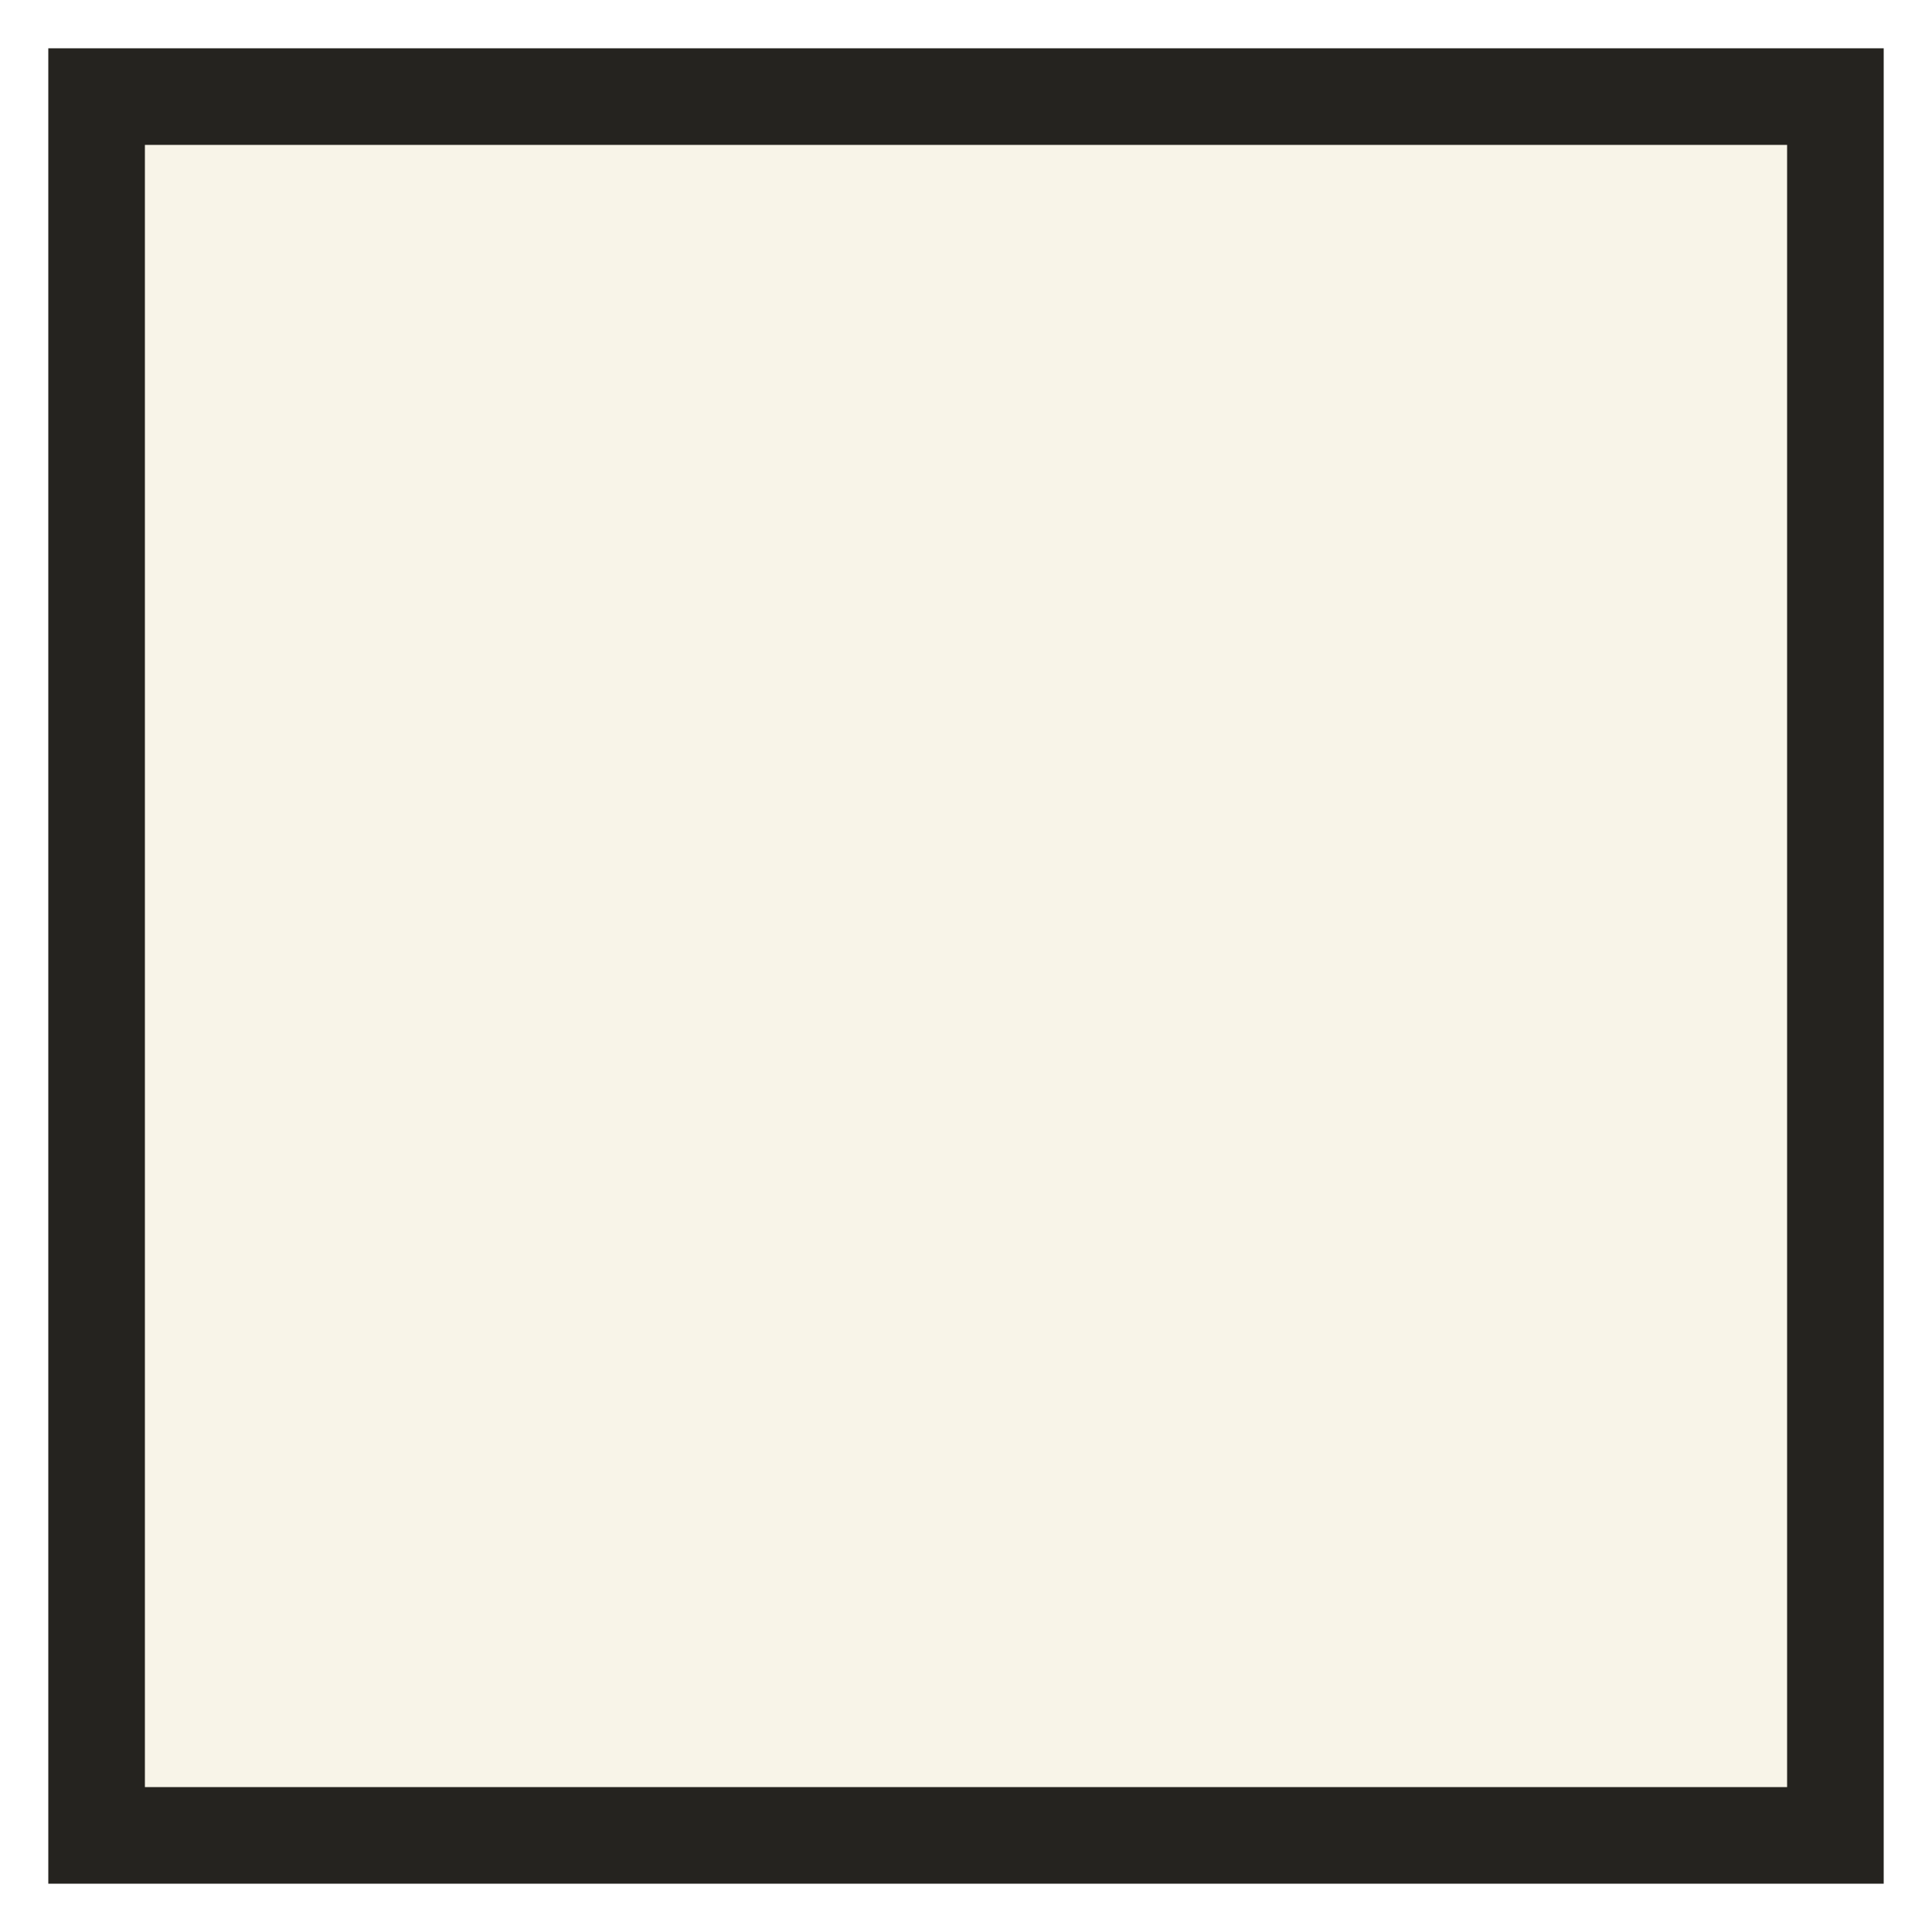
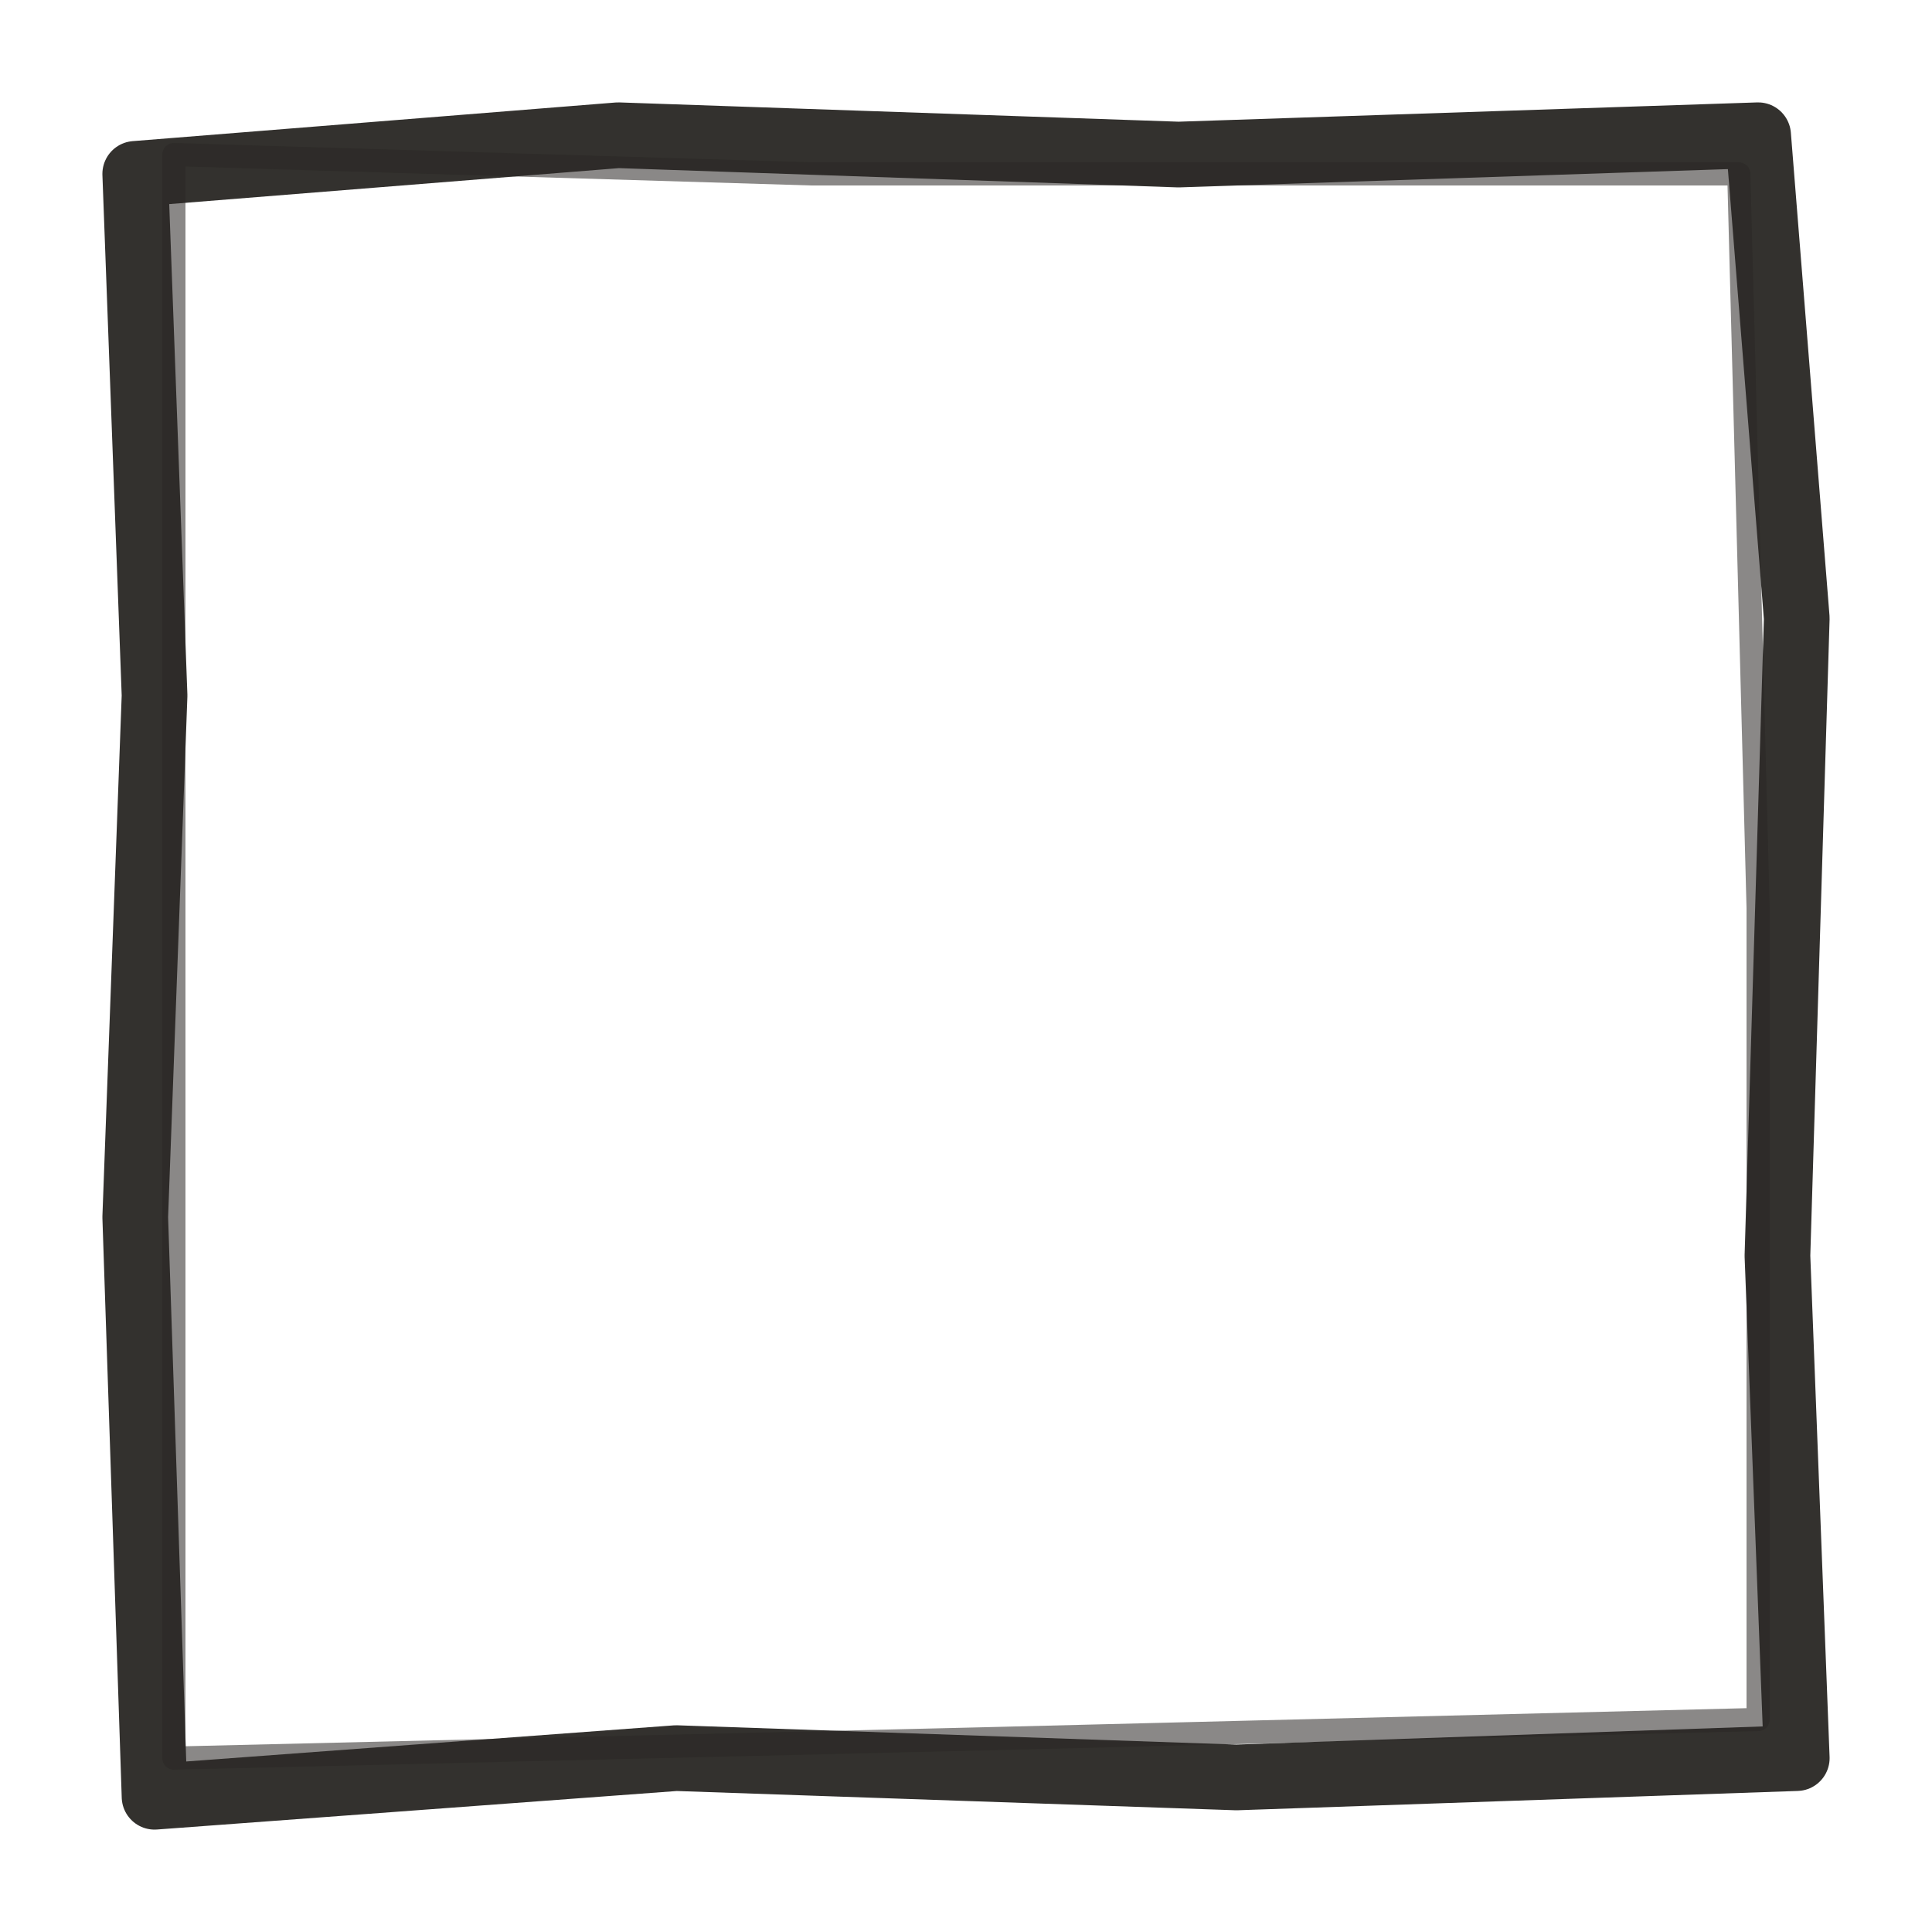
- <svg xmlns="http://www.w3.org/2000/svg" viewBox="0 0 100 100" width="100" height="100">
-   <rect x="5" y="5" width="90" height="90" rx="0" ry="0" fill="#f8f4e8" stroke="#25231f" stroke-width="5" stroke-linejoin="miter" shape-rendering="geometricPrecision" />
+ <svg xmlns="http://www.w3.org/2000/svg" width="100" height="100" viewBox="0 0 100 100">
+   <g fill="none" stroke="#292724" stroke-linejoin="round" stroke-linecap="round">
+     <path d="M 7 9 L 32 7 L 61 8 L 91 7 L 93 32 L 92 65 L 93 91 L 64 92 L 35 91 L 8 93 L 7 63 L 8 36 Z" stroke-width="3.4" opacity="0.95" />
+     <path d="M 9 8 L 42 9 L 90 9 L 91 47 L 91 89 L 51 90 L 9 91 L 9 49 Z" stroke-width="1.2" opacity="0.55" />
+   </g>
</svg>
